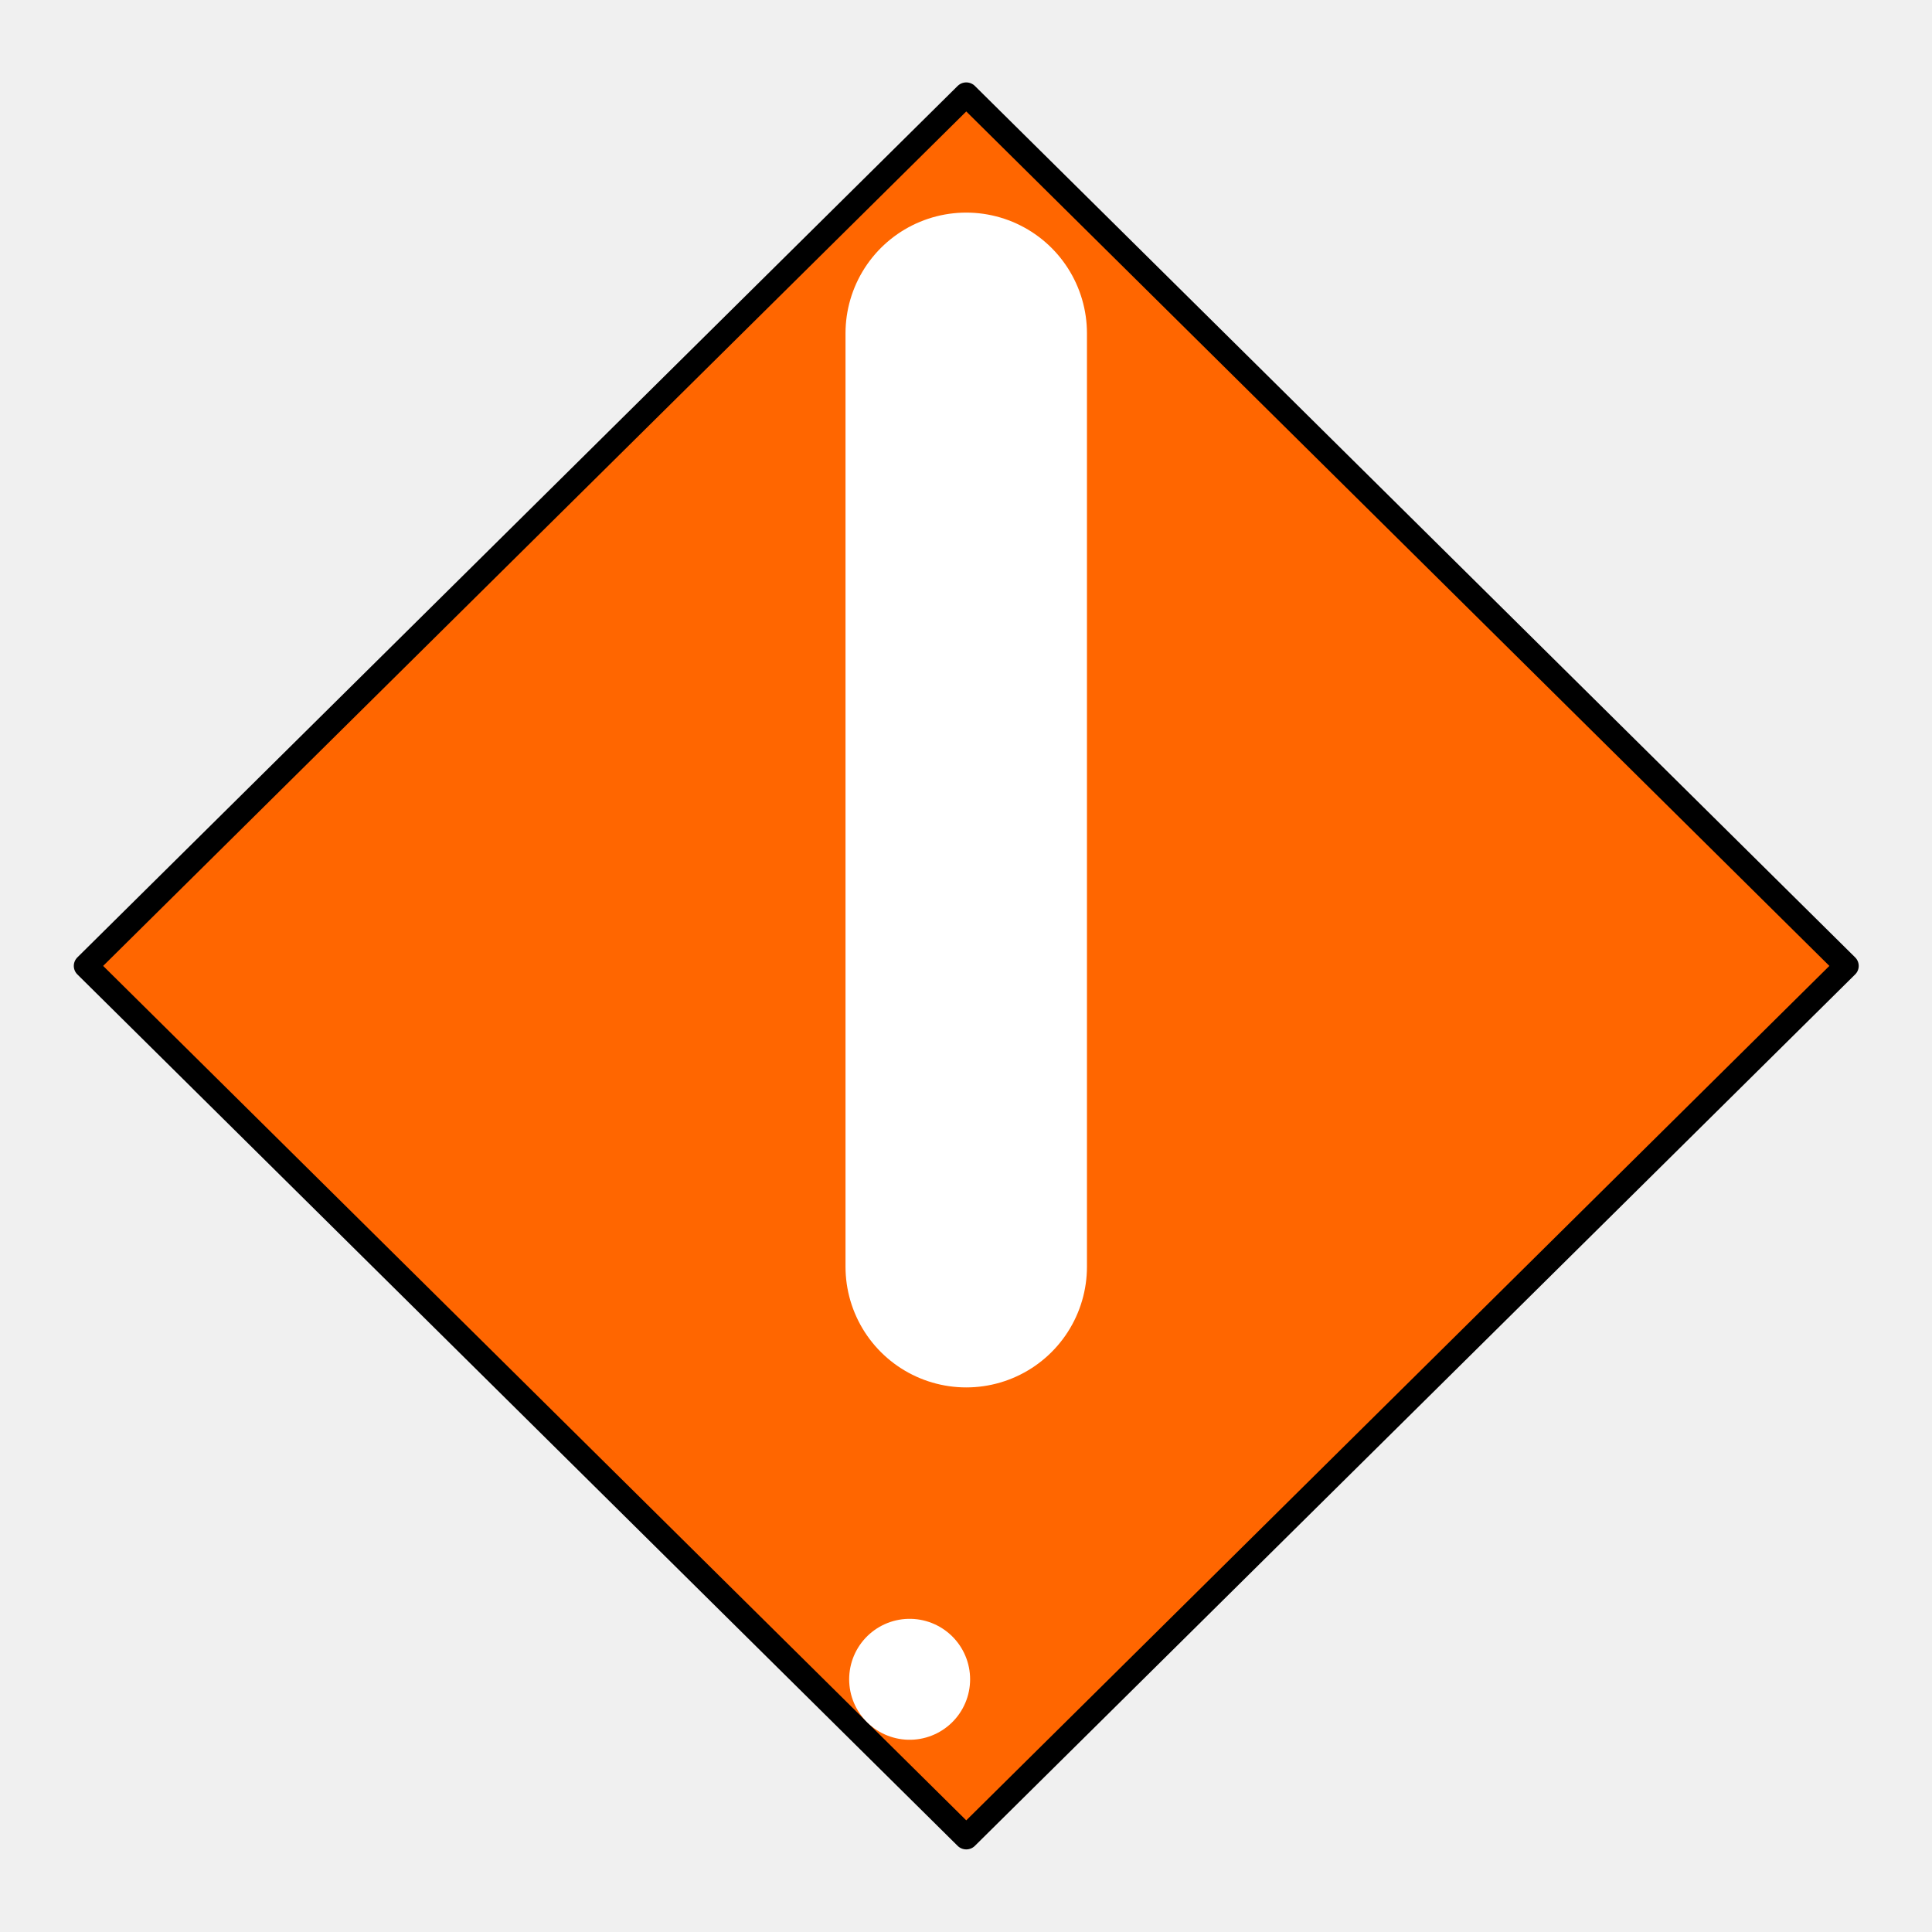
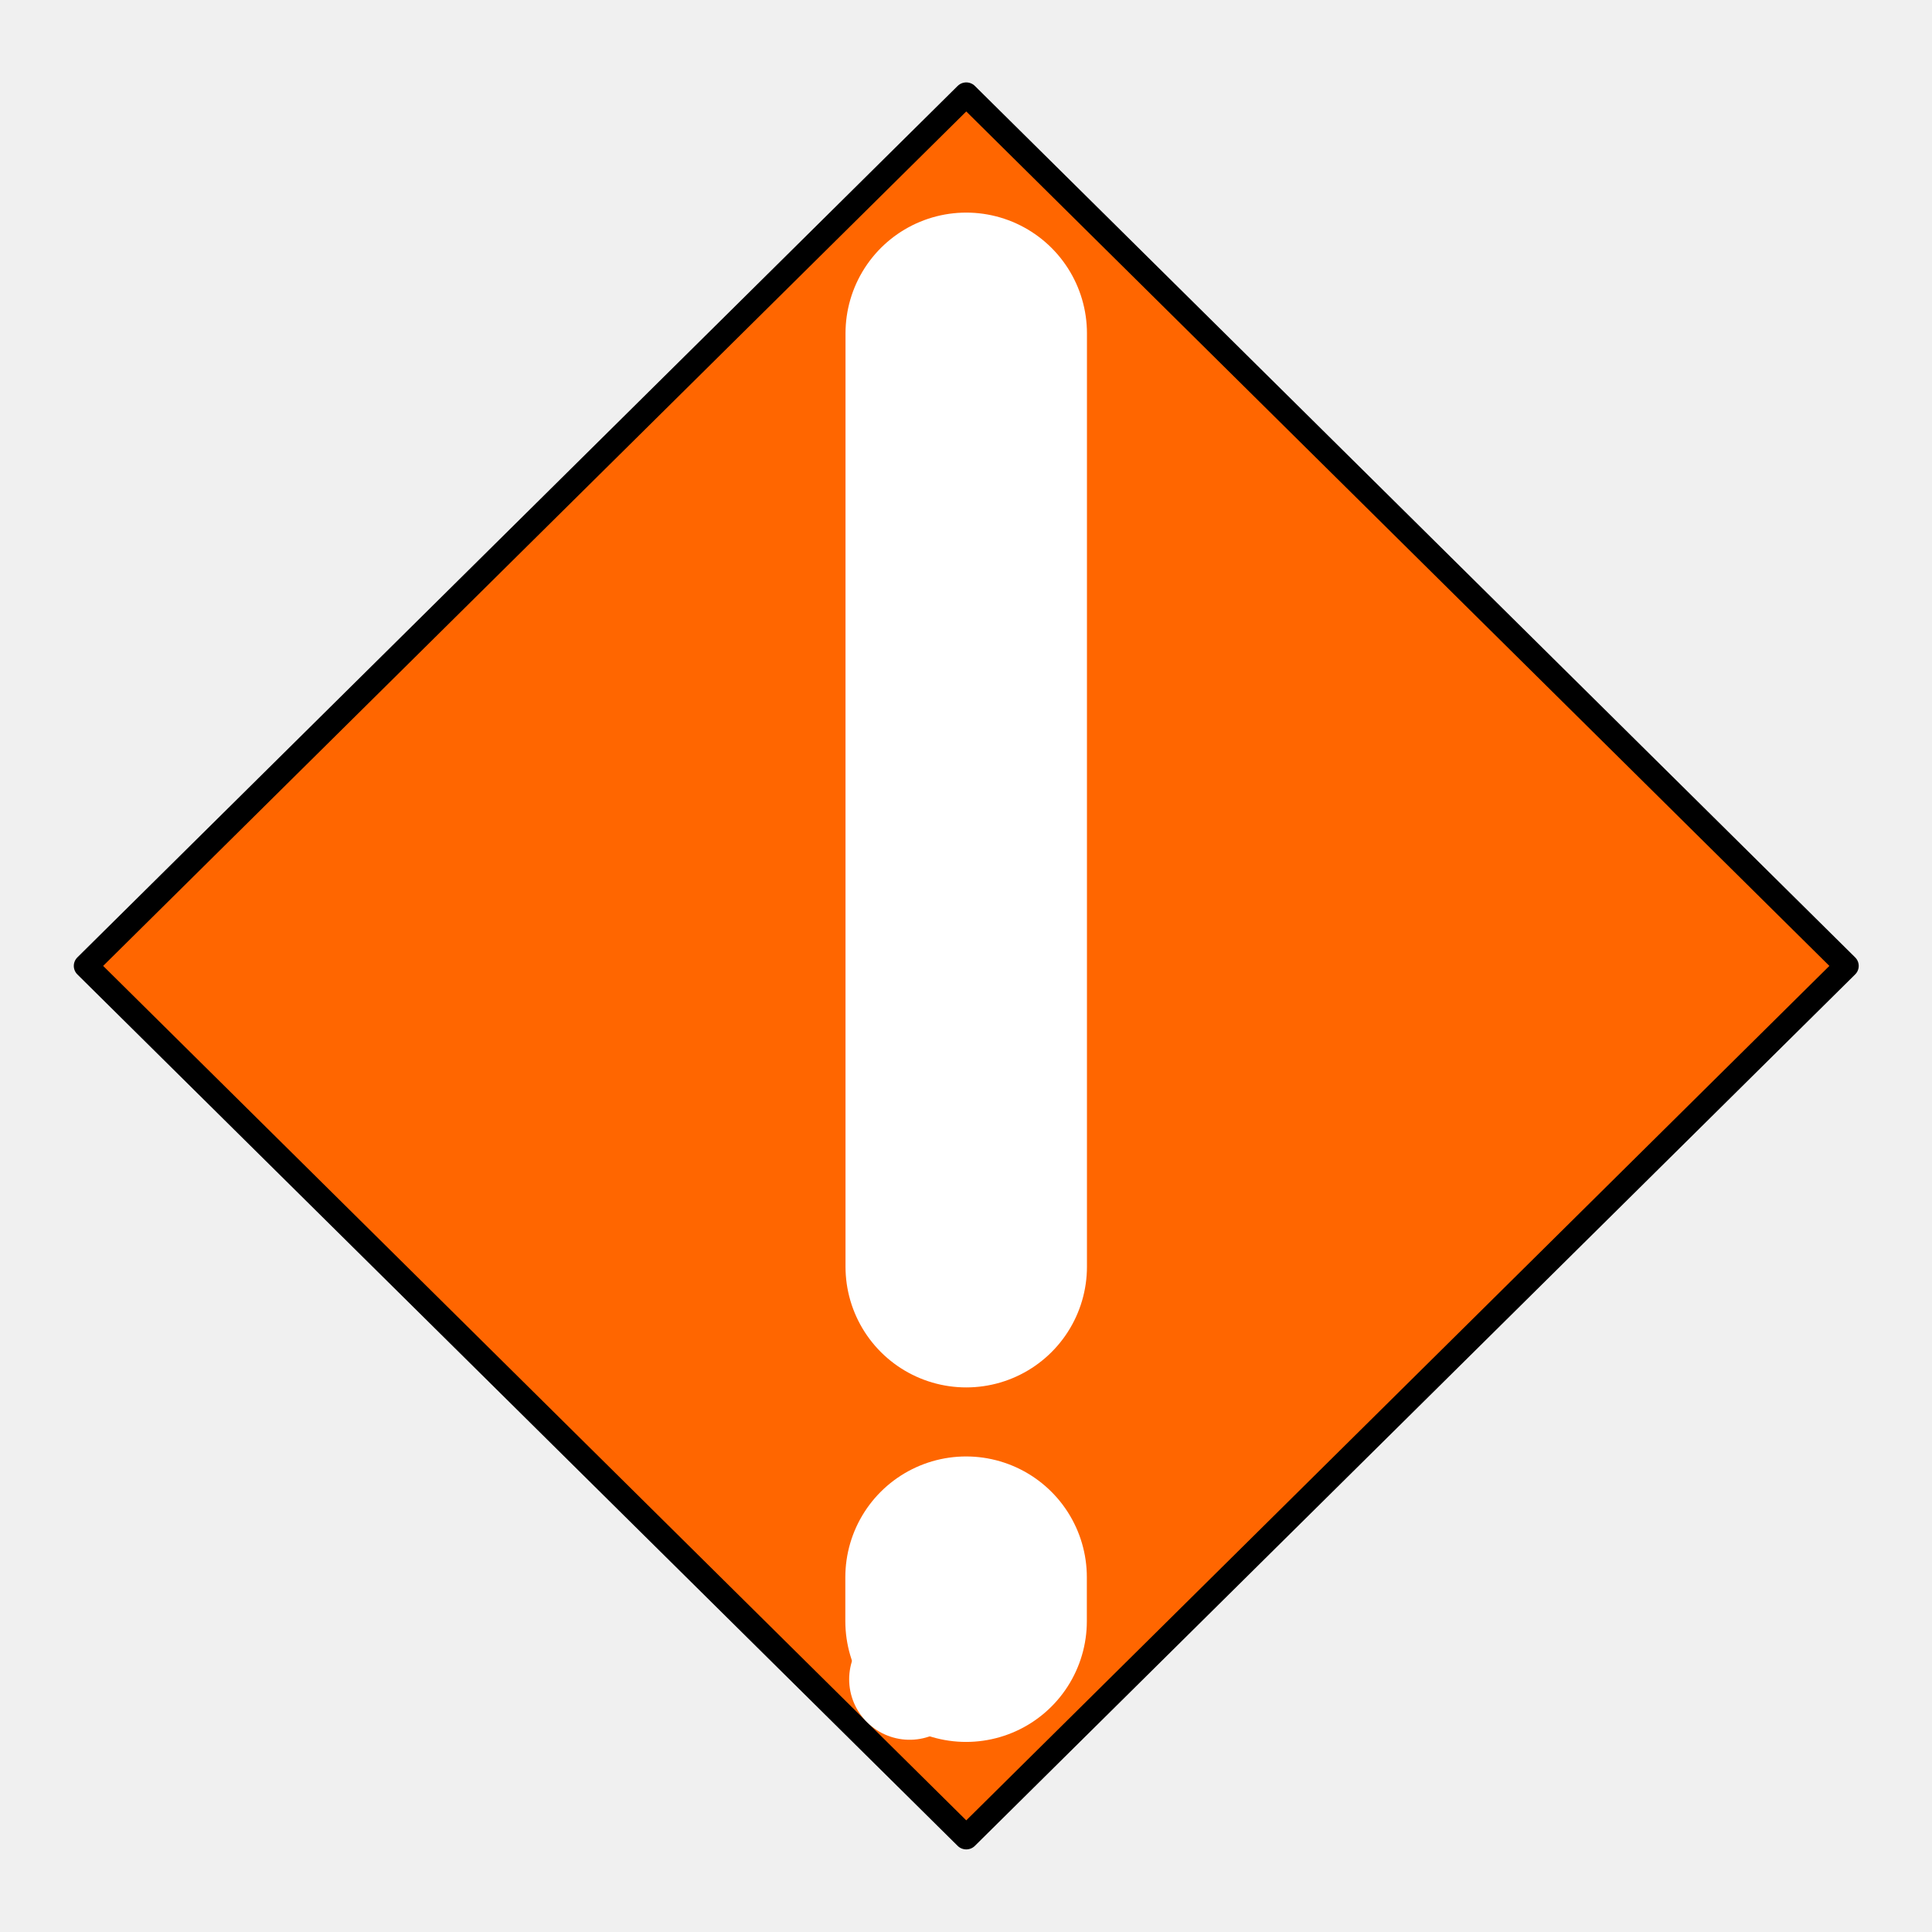
<svg xmlns="http://www.w3.org/2000/svg" width="16" height="16" viewBox="0 0 4.233 4.233" version="1.1" id="svg8" enable-background="new">
  <defs id="defs2">
    <marker orient="auto" refY="0.0" refX="0.0" id="Arrow1Lend" style="overflow:visible;">
      <path id="path843" d="M 0.0,0.0 L 5.0,-5.0 L -12.5,0.0 L 5.0,5.0 L 0.0,0.0 z " style="fill-rule:evenodd;stroke:#000000;stroke-width:1.0pt;" transform="scale(0.8) rotate(180) translate(12.5,0)" />
    </marker>
  </defs>
  <g id="layer1" transform="translate(0,-292.7667)">
    <rect style="fill:#ff6600;fill-opacity:1;stroke:#000000;stroke-width:0.053;stroke-linecap:butt;stroke-linejoin:round;stroke-miterlimit:1;stroke-dasharray:none;stroke-opacity:1;paint-order:normal" id="rect1114" width="2.714" height="2.714" x="-209.441" y="209.706" transform="matrix(0.7106644,-0.7035312,0.7106644,0.7035312,0,0)" />
    <path style="fill:none;stroke:#ffffff;stroke-width:0.529;stroke-linecap:round;stroke-linejoin:miter;stroke-miterlimit:4;stroke-dasharray:none;stroke-opacity:1" d="m 2.117,293.497 v 2.045" id="path4819" />
    <ellipse style="fill:#ffffff;fill-opacity:1;stroke:#ffffff;stroke-width:0.265;stroke-linecap:round;stroke-linejoin:miter;stroke-miterlimit:4;stroke-dasharray:none;stroke-opacity:1;paint-order:normal" id="path4821" cx="1.993" cy="296.446" rx="1.8219791e-29" ry="1.4007552e-22" />
+     <path style="fill:none;stroke:#ffffff;stroke-width:11.235;stroke-linecap:round;stroke-linejoin:miter;stroke-miterlimit:4;stroke-dasharray:none;stroke-opacity:1" d="m 2.117,293.497 v 2.045" id="path1" transform="matrix(0.04709806,0,0,0.04709806,2.016976,282.3992)" />
  </g>
</svg>
